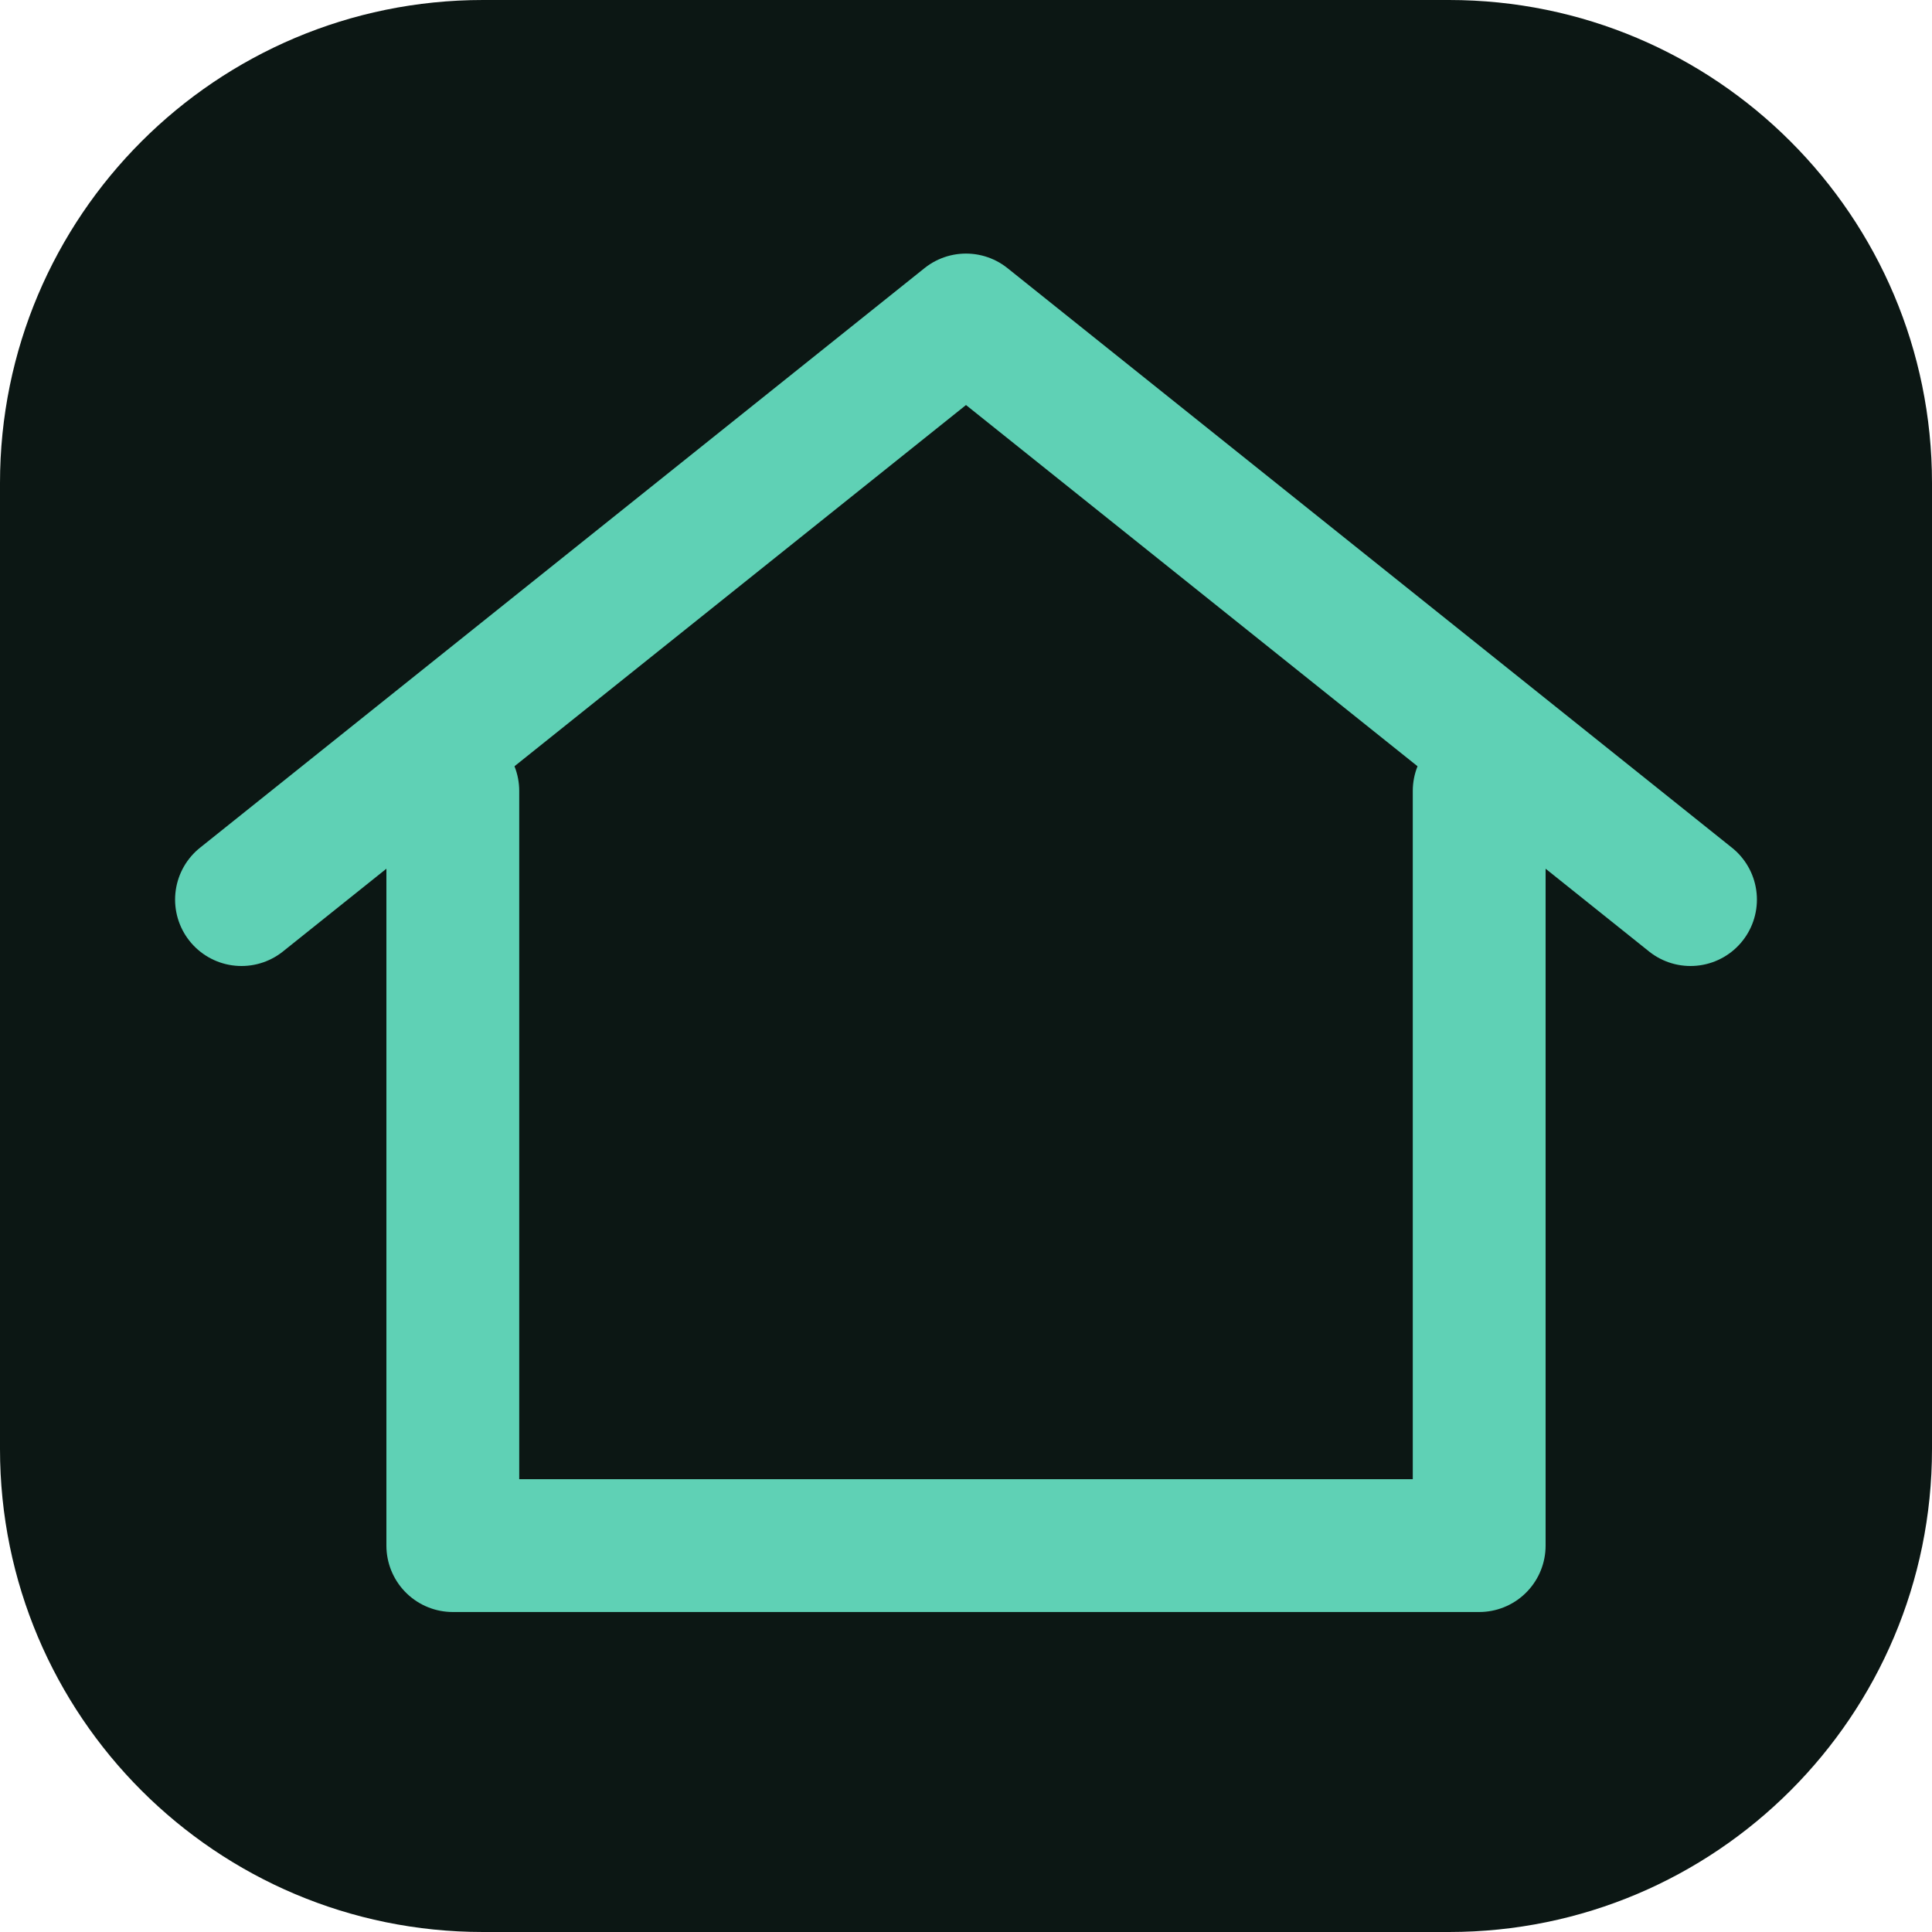
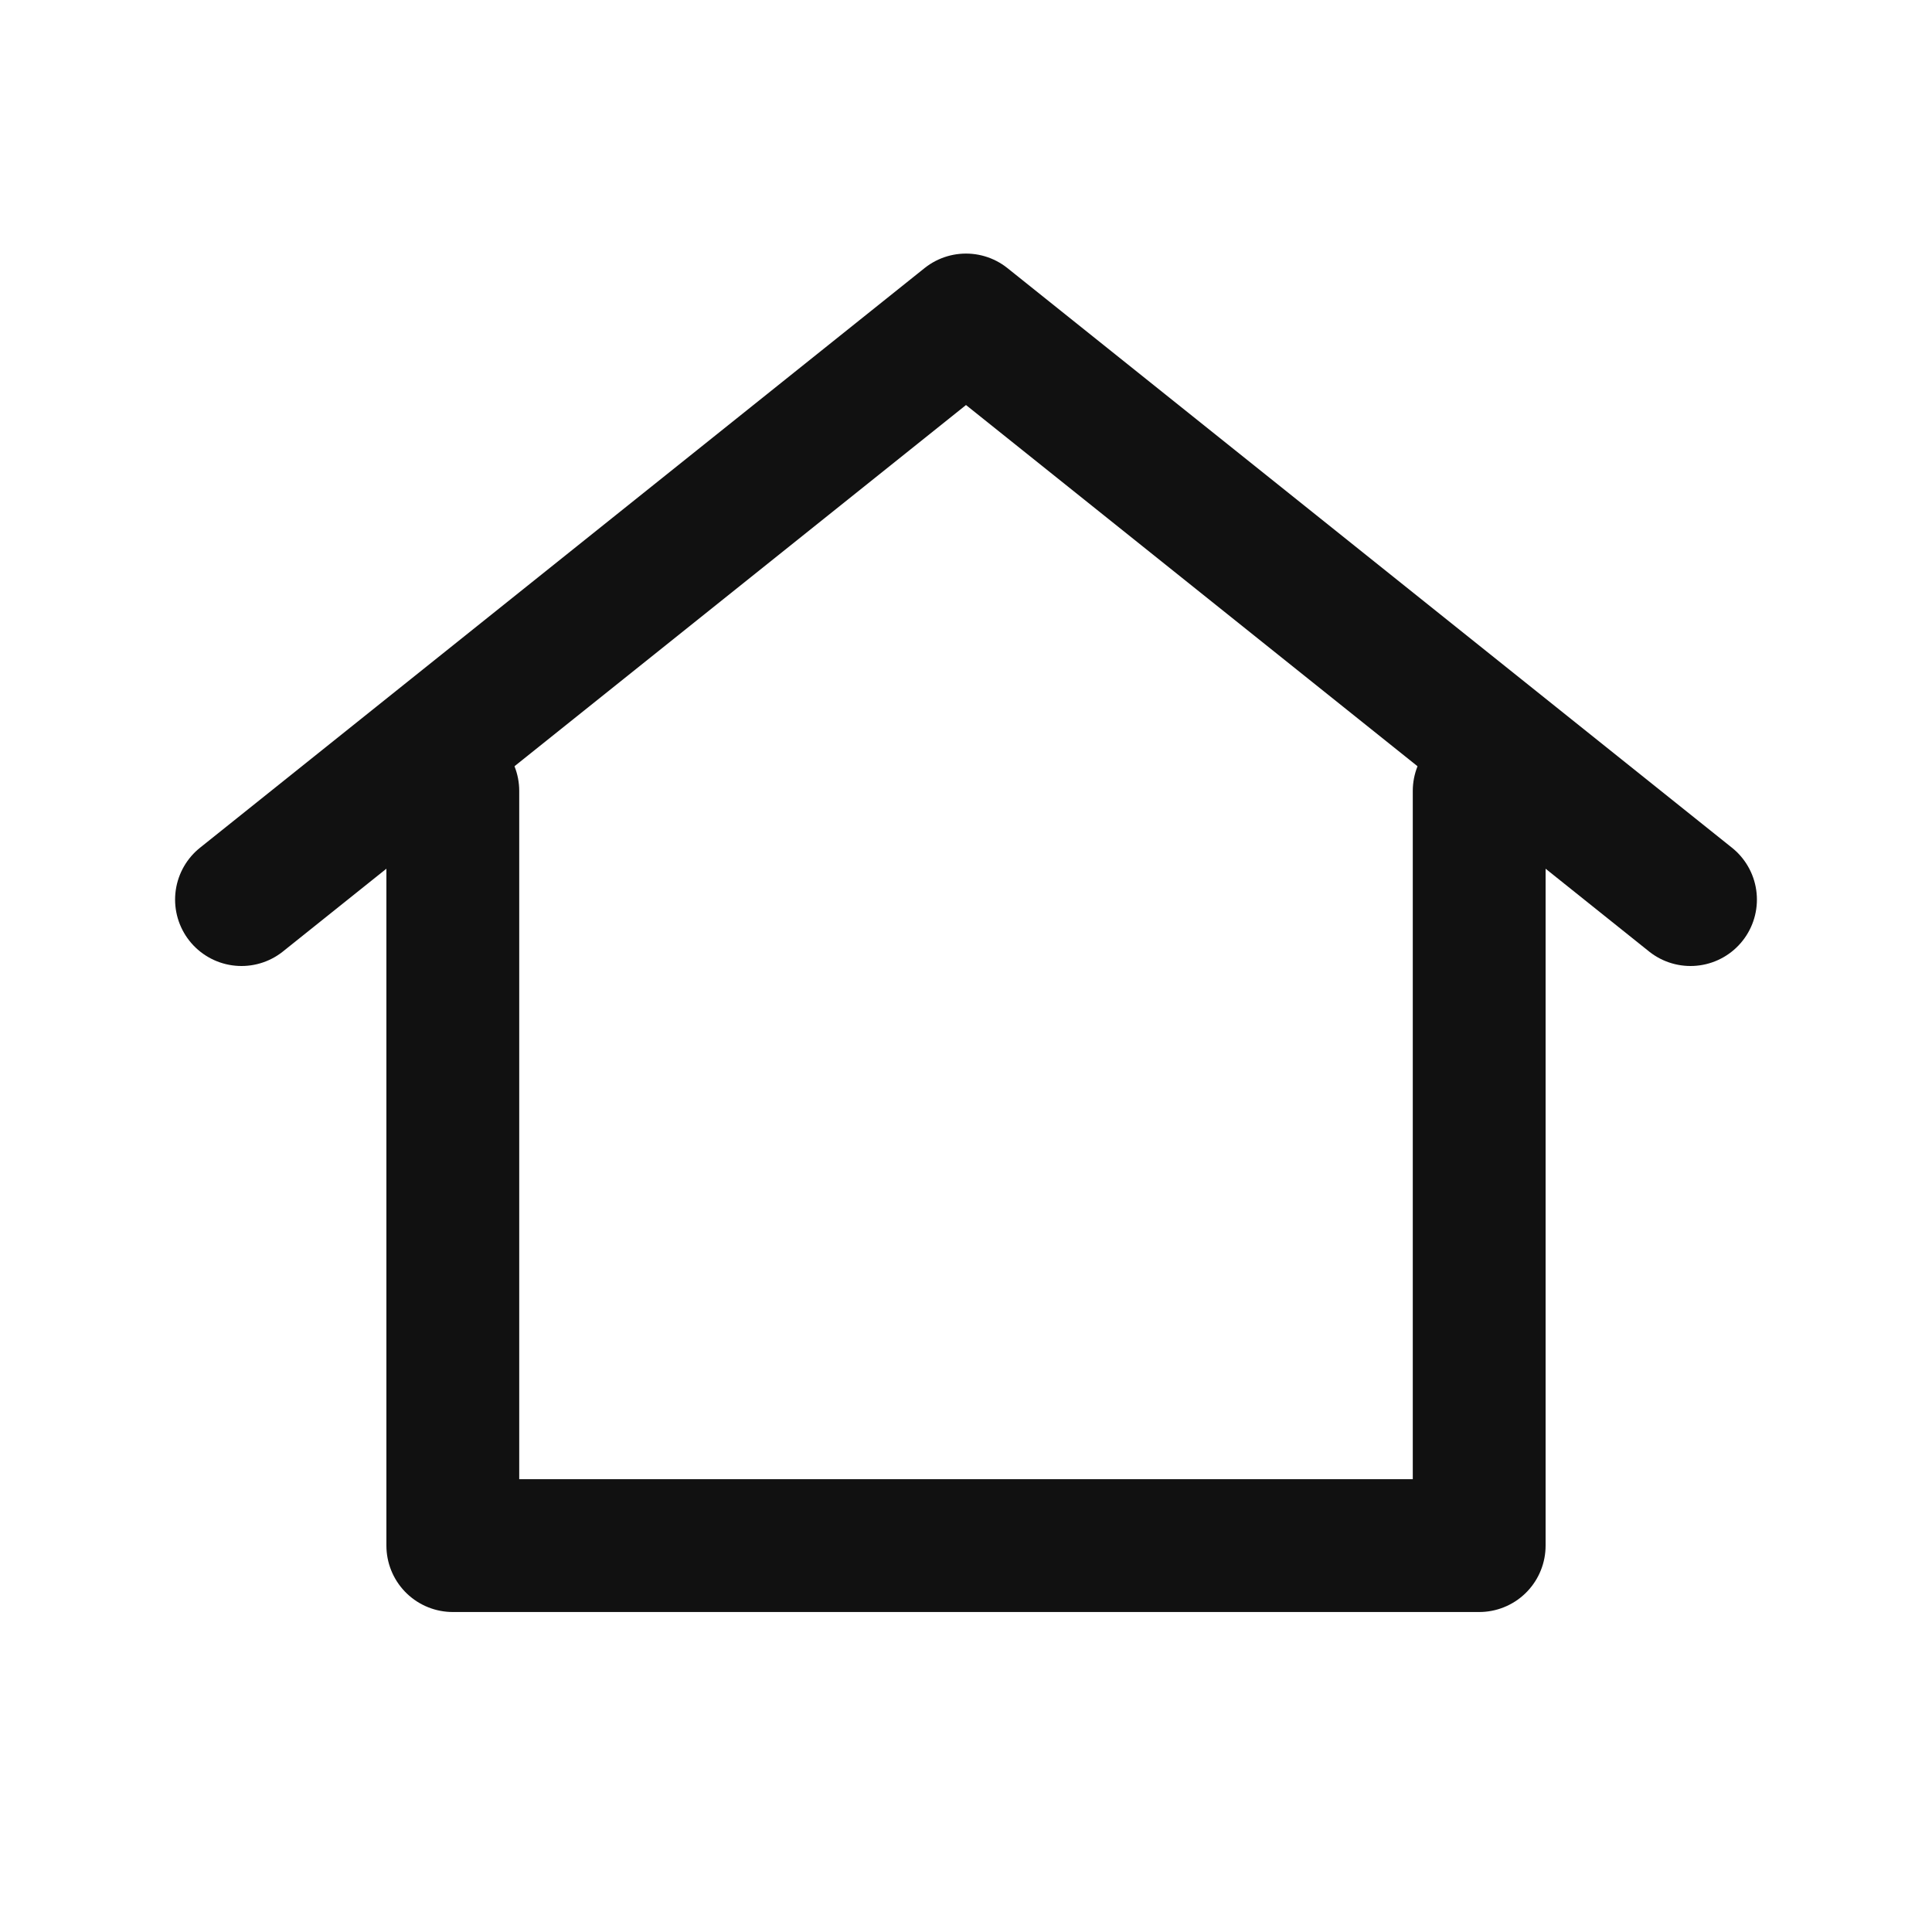
<svg xmlns="http://www.w3.org/2000/svg" viewBox="0 0 32 32" role="img" aria-label="cmixed 主页">
-   <rect width="32" height="32" rx="8" fill="#0c1714" />
-   <path d="M4 14.9 16 5.3l12 9.6" fill="none" stroke="#5fd1b5" stroke-width="2.2" stroke-linecap="round" stroke-linejoin="round" />
-   <path d="M7.5 13.1v12.5h17V13.1" fill="none" stroke="#5fd1b5" stroke-width="2.2" stroke-linecap="round" stroke-linejoin="round" />
+   <path d="M4 14.9 16 5.3l12 9.6" fill="none" stroke="#111" stroke-width="2.2" stroke-linecap="round" stroke-linejoin="round" />
+   <path d="M7.5 13.1v12.5h17V13.1" fill="none" stroke="#111" stroke-width="2.2" stroke-linecap="round" stroke-linejoin="round" />
</svg>
